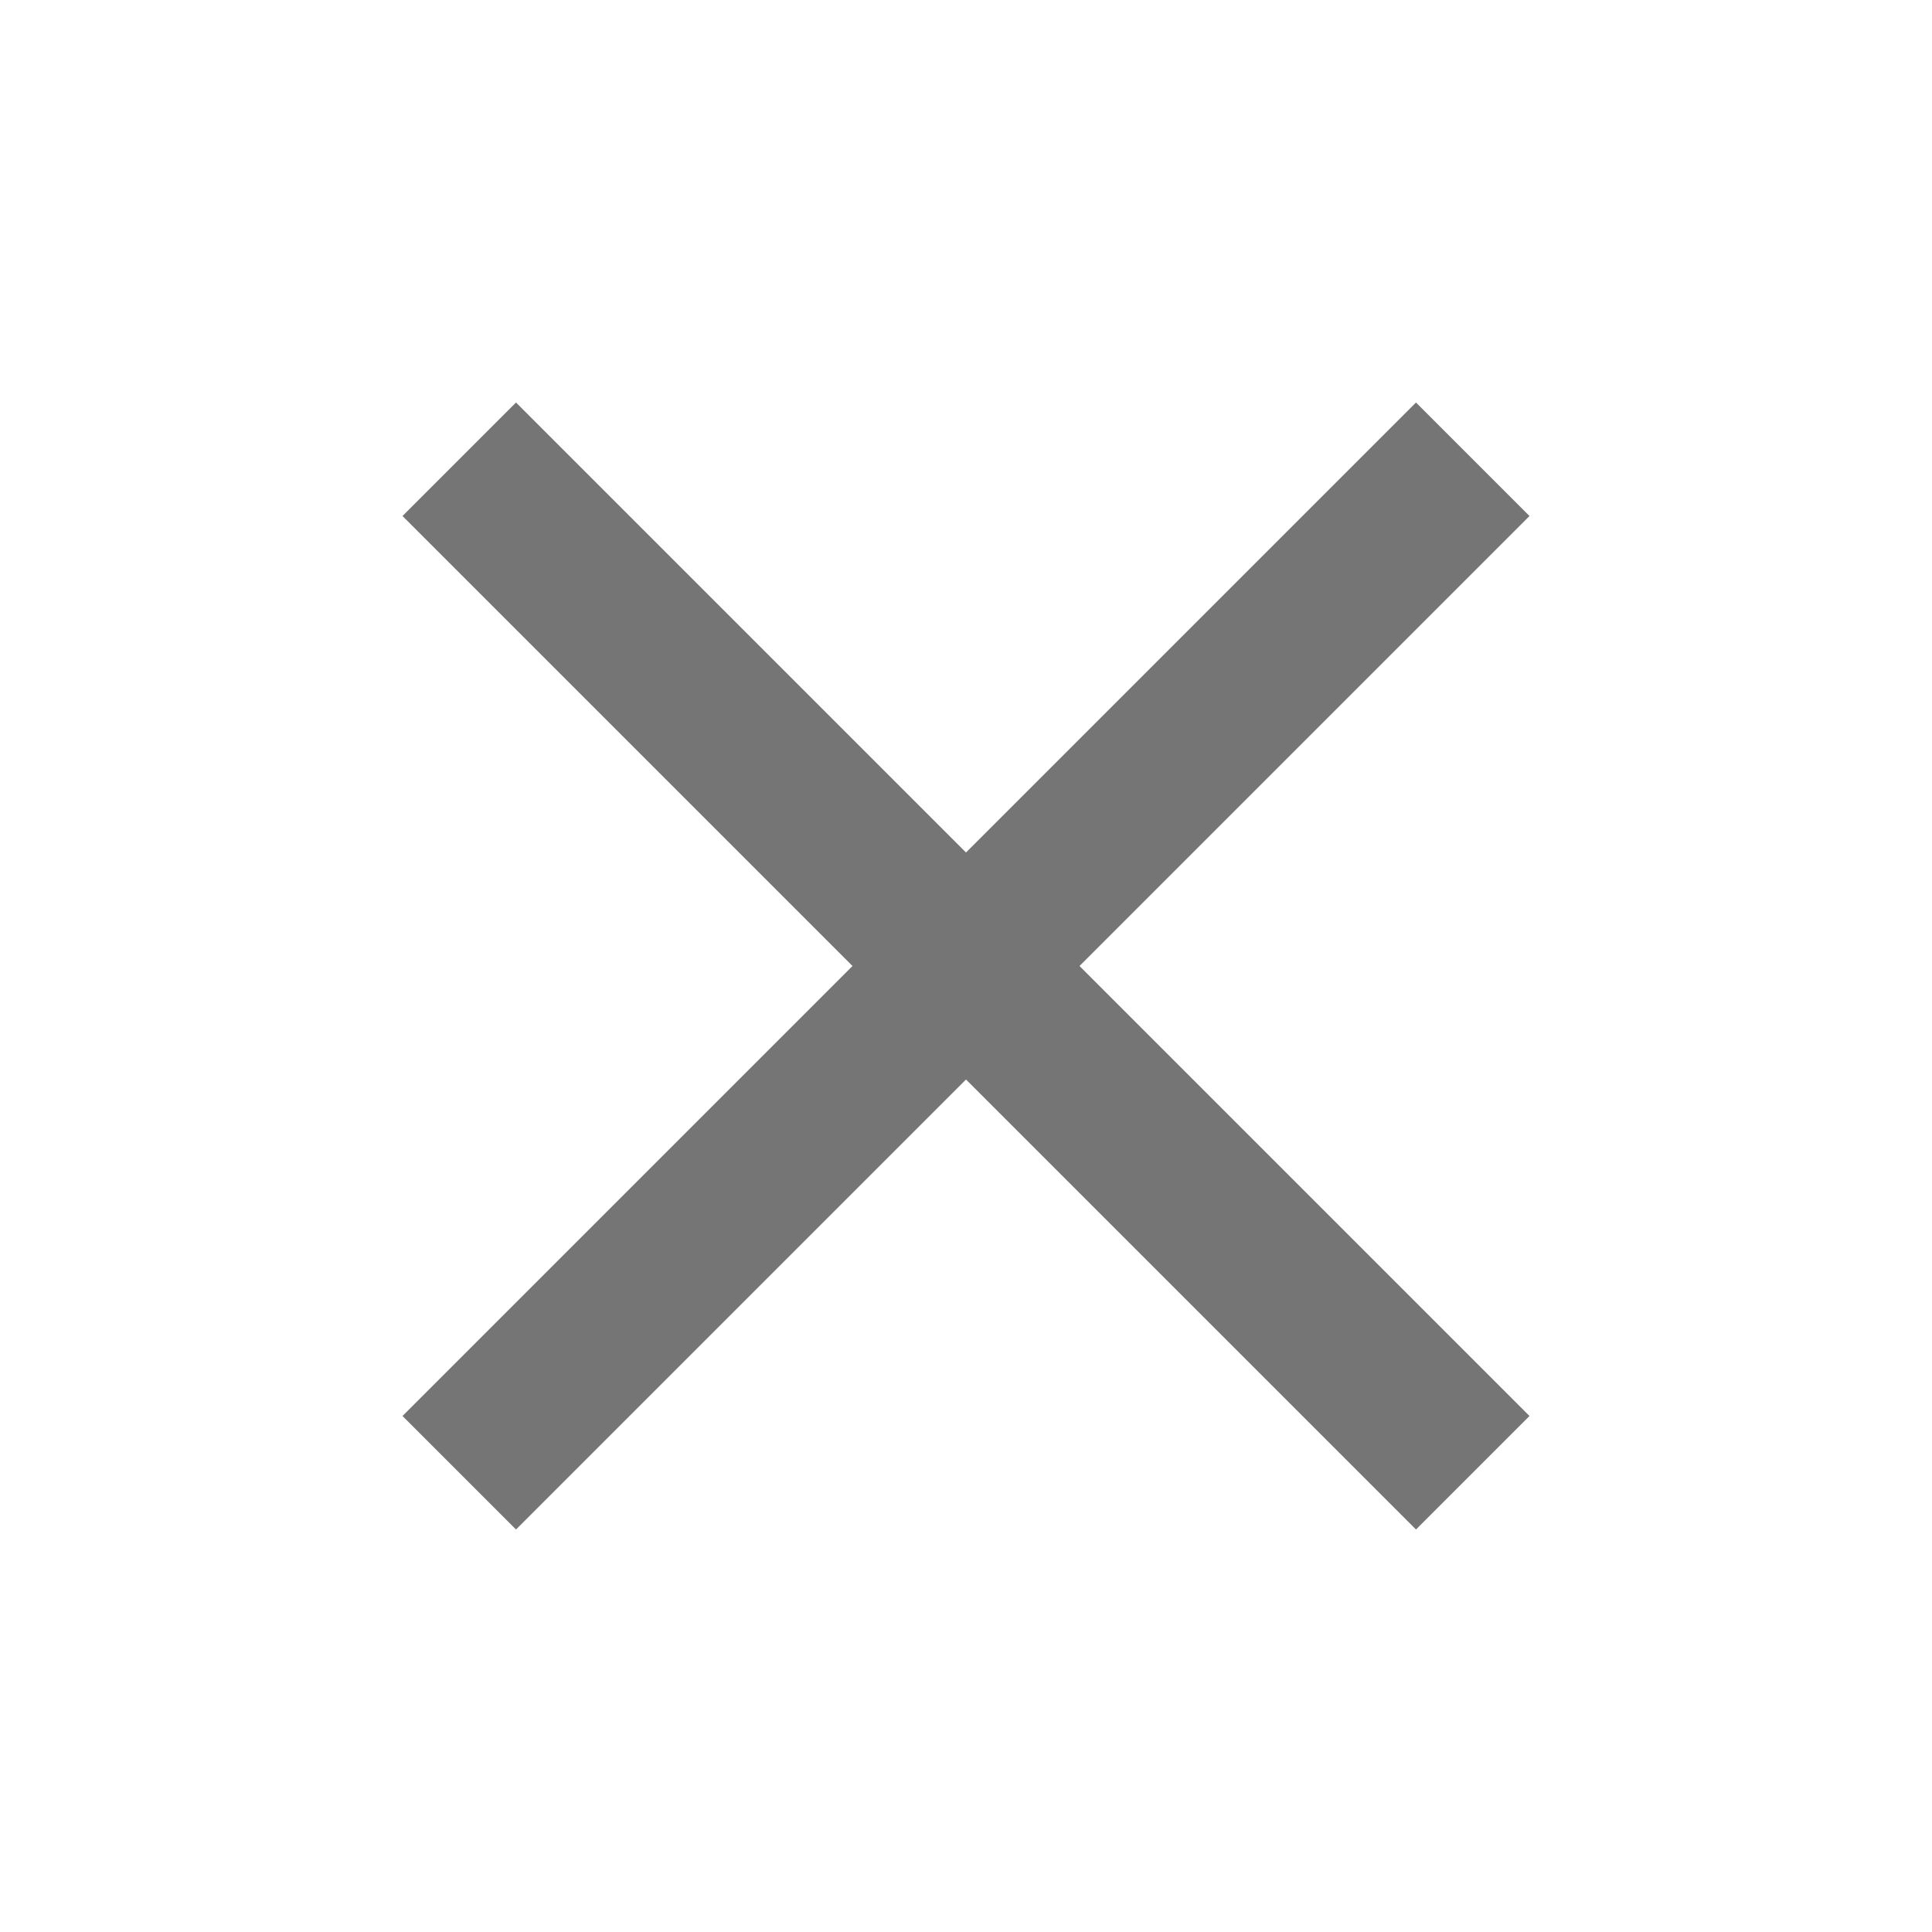
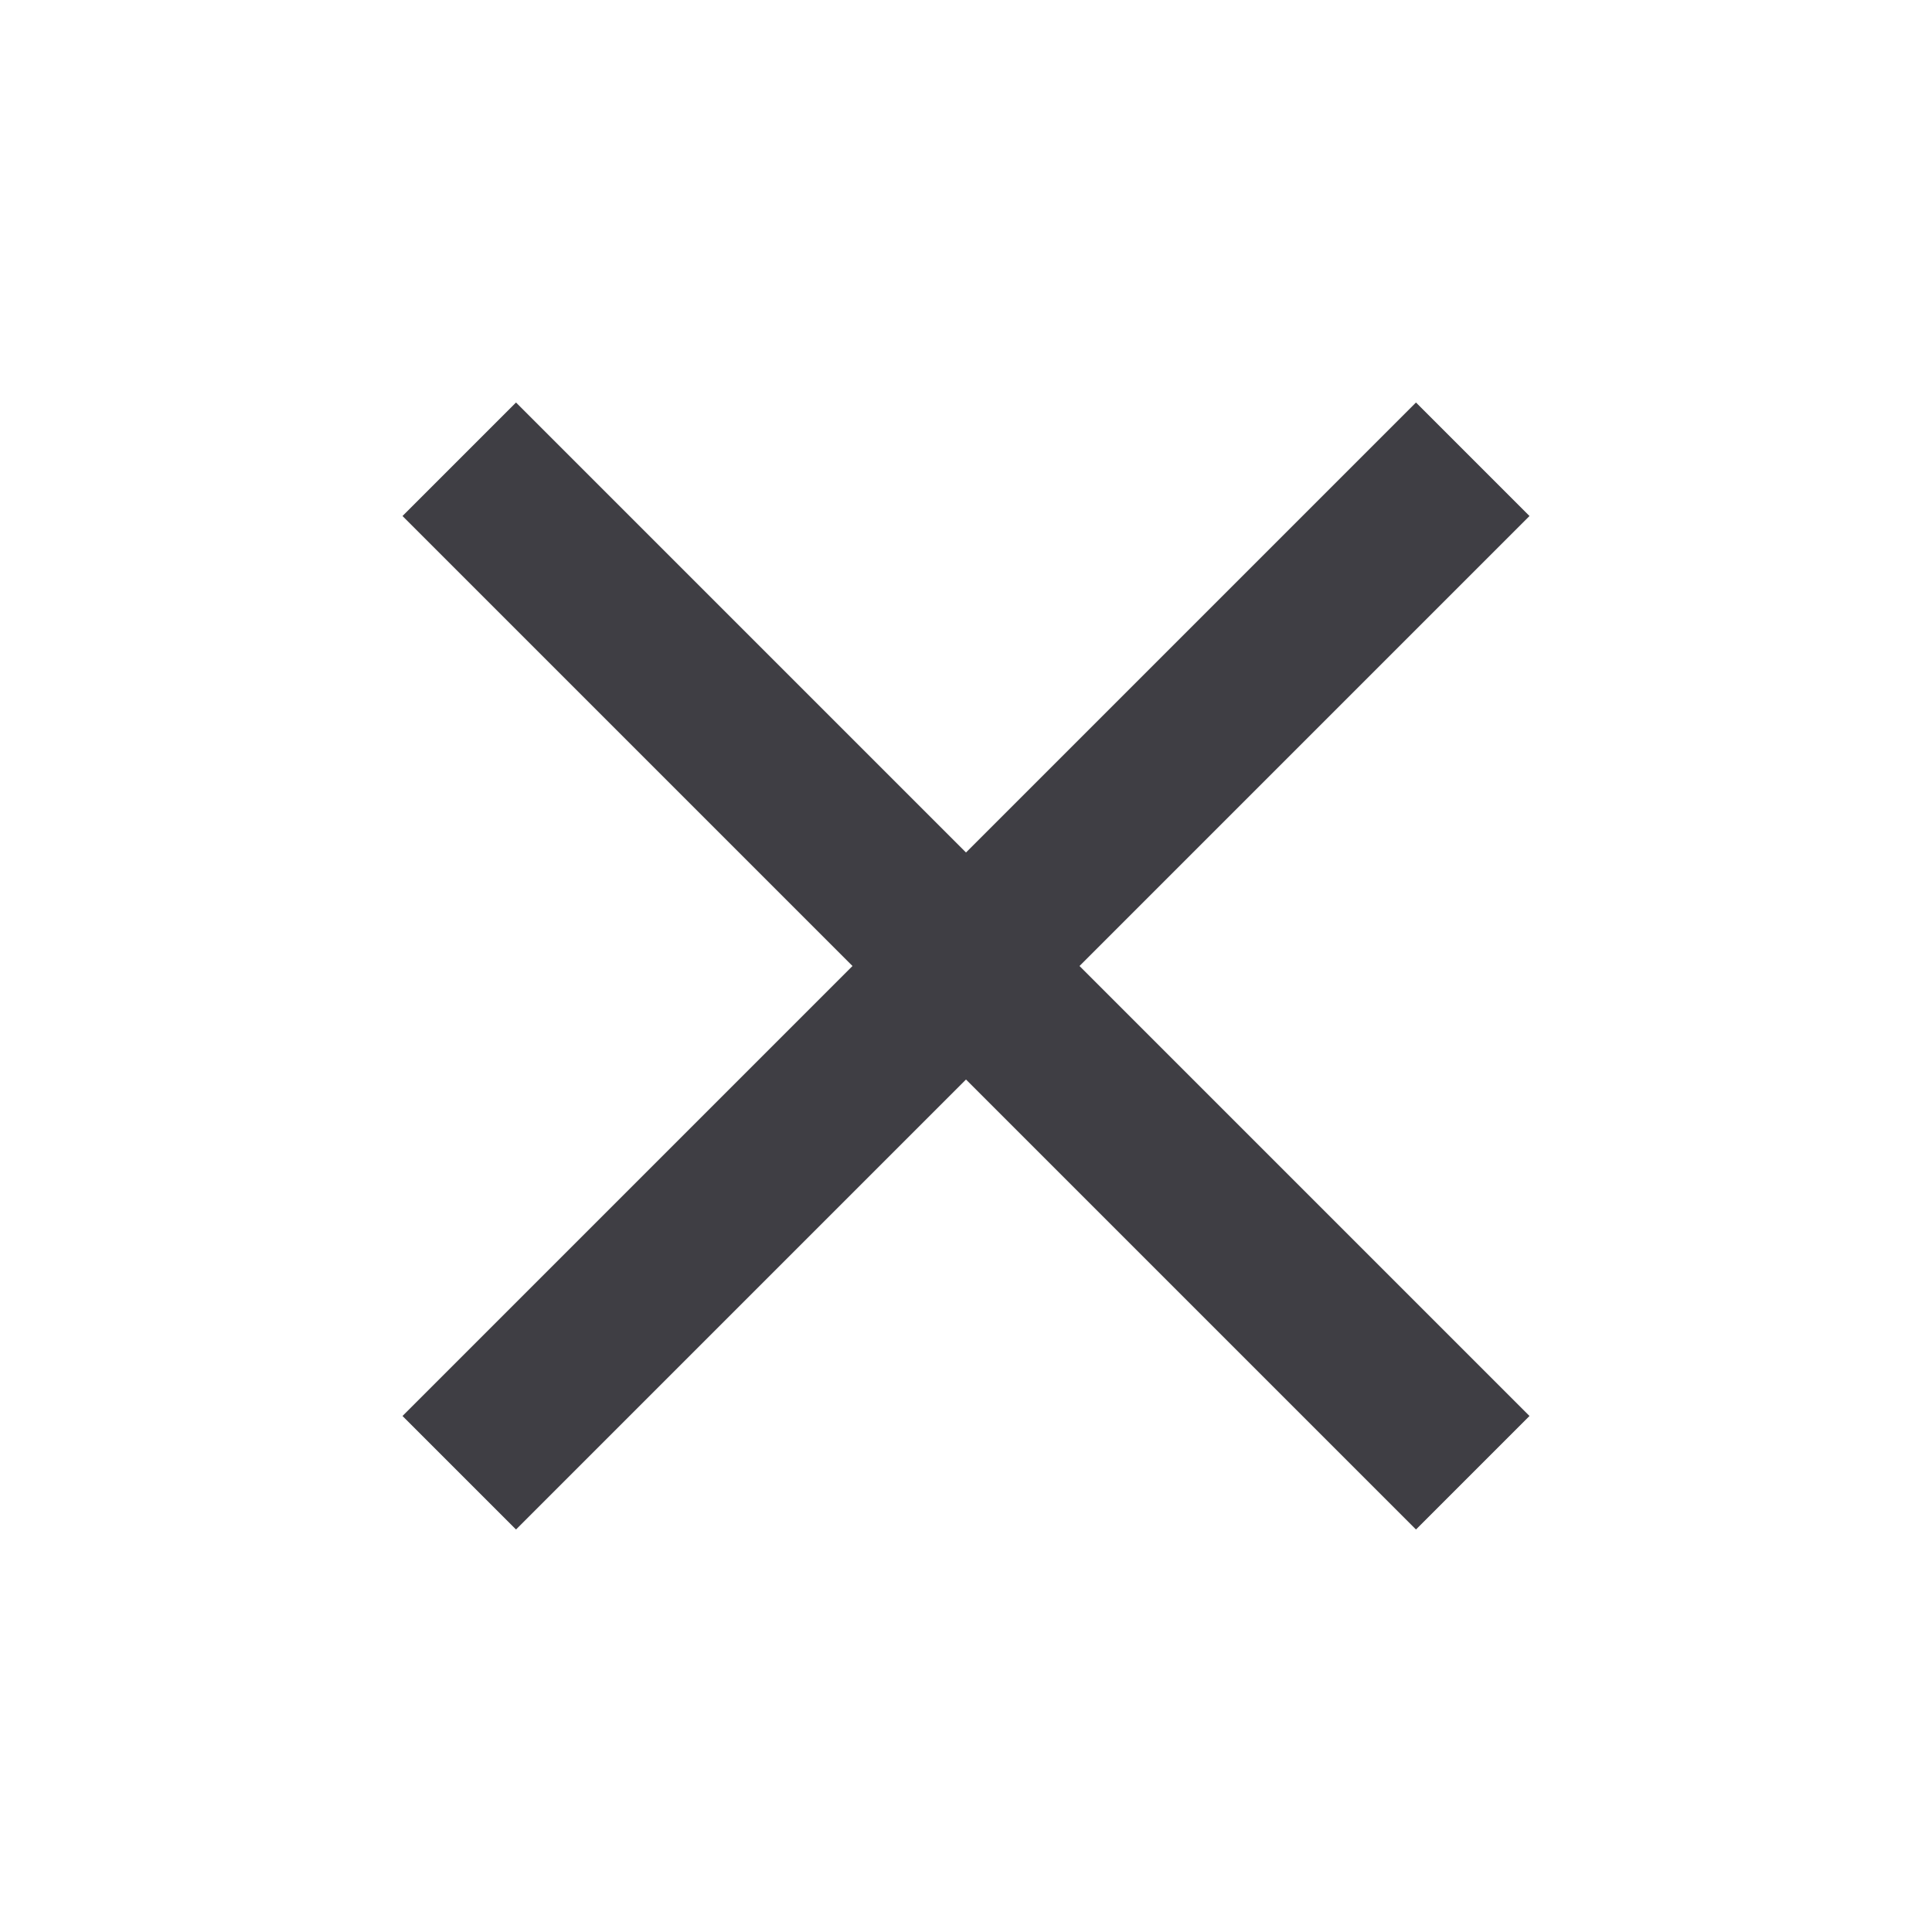
<svg xmlns="http://www.w3.org/2000/svg" width="24" height="24" viewBox="0 0 24 24" fill="none">
  <g id="close_24px">
-     <path id="icon/navigation/close_24px" d="M19 6.41L17.59 5L12 10.59L6.41 5L5 6.41L10.59 12L5 17.59L6.41 19L12 13.41L17.59 19L19 17.59L13.41 12L19 6.41Z" fill="black" fill-opacity="0.54" />
+     <path id="icon/navigation/close_24px" d="M19 6.41L17.59 5L12 10.59L6.41 5L5 6.41L10.59 12L5 17.59L6.41 19L12 13.41L17.59 19L19 17.59L13.41 12L19 6.41Z" fill="#3F3E44" />
  </g>
</svg>
